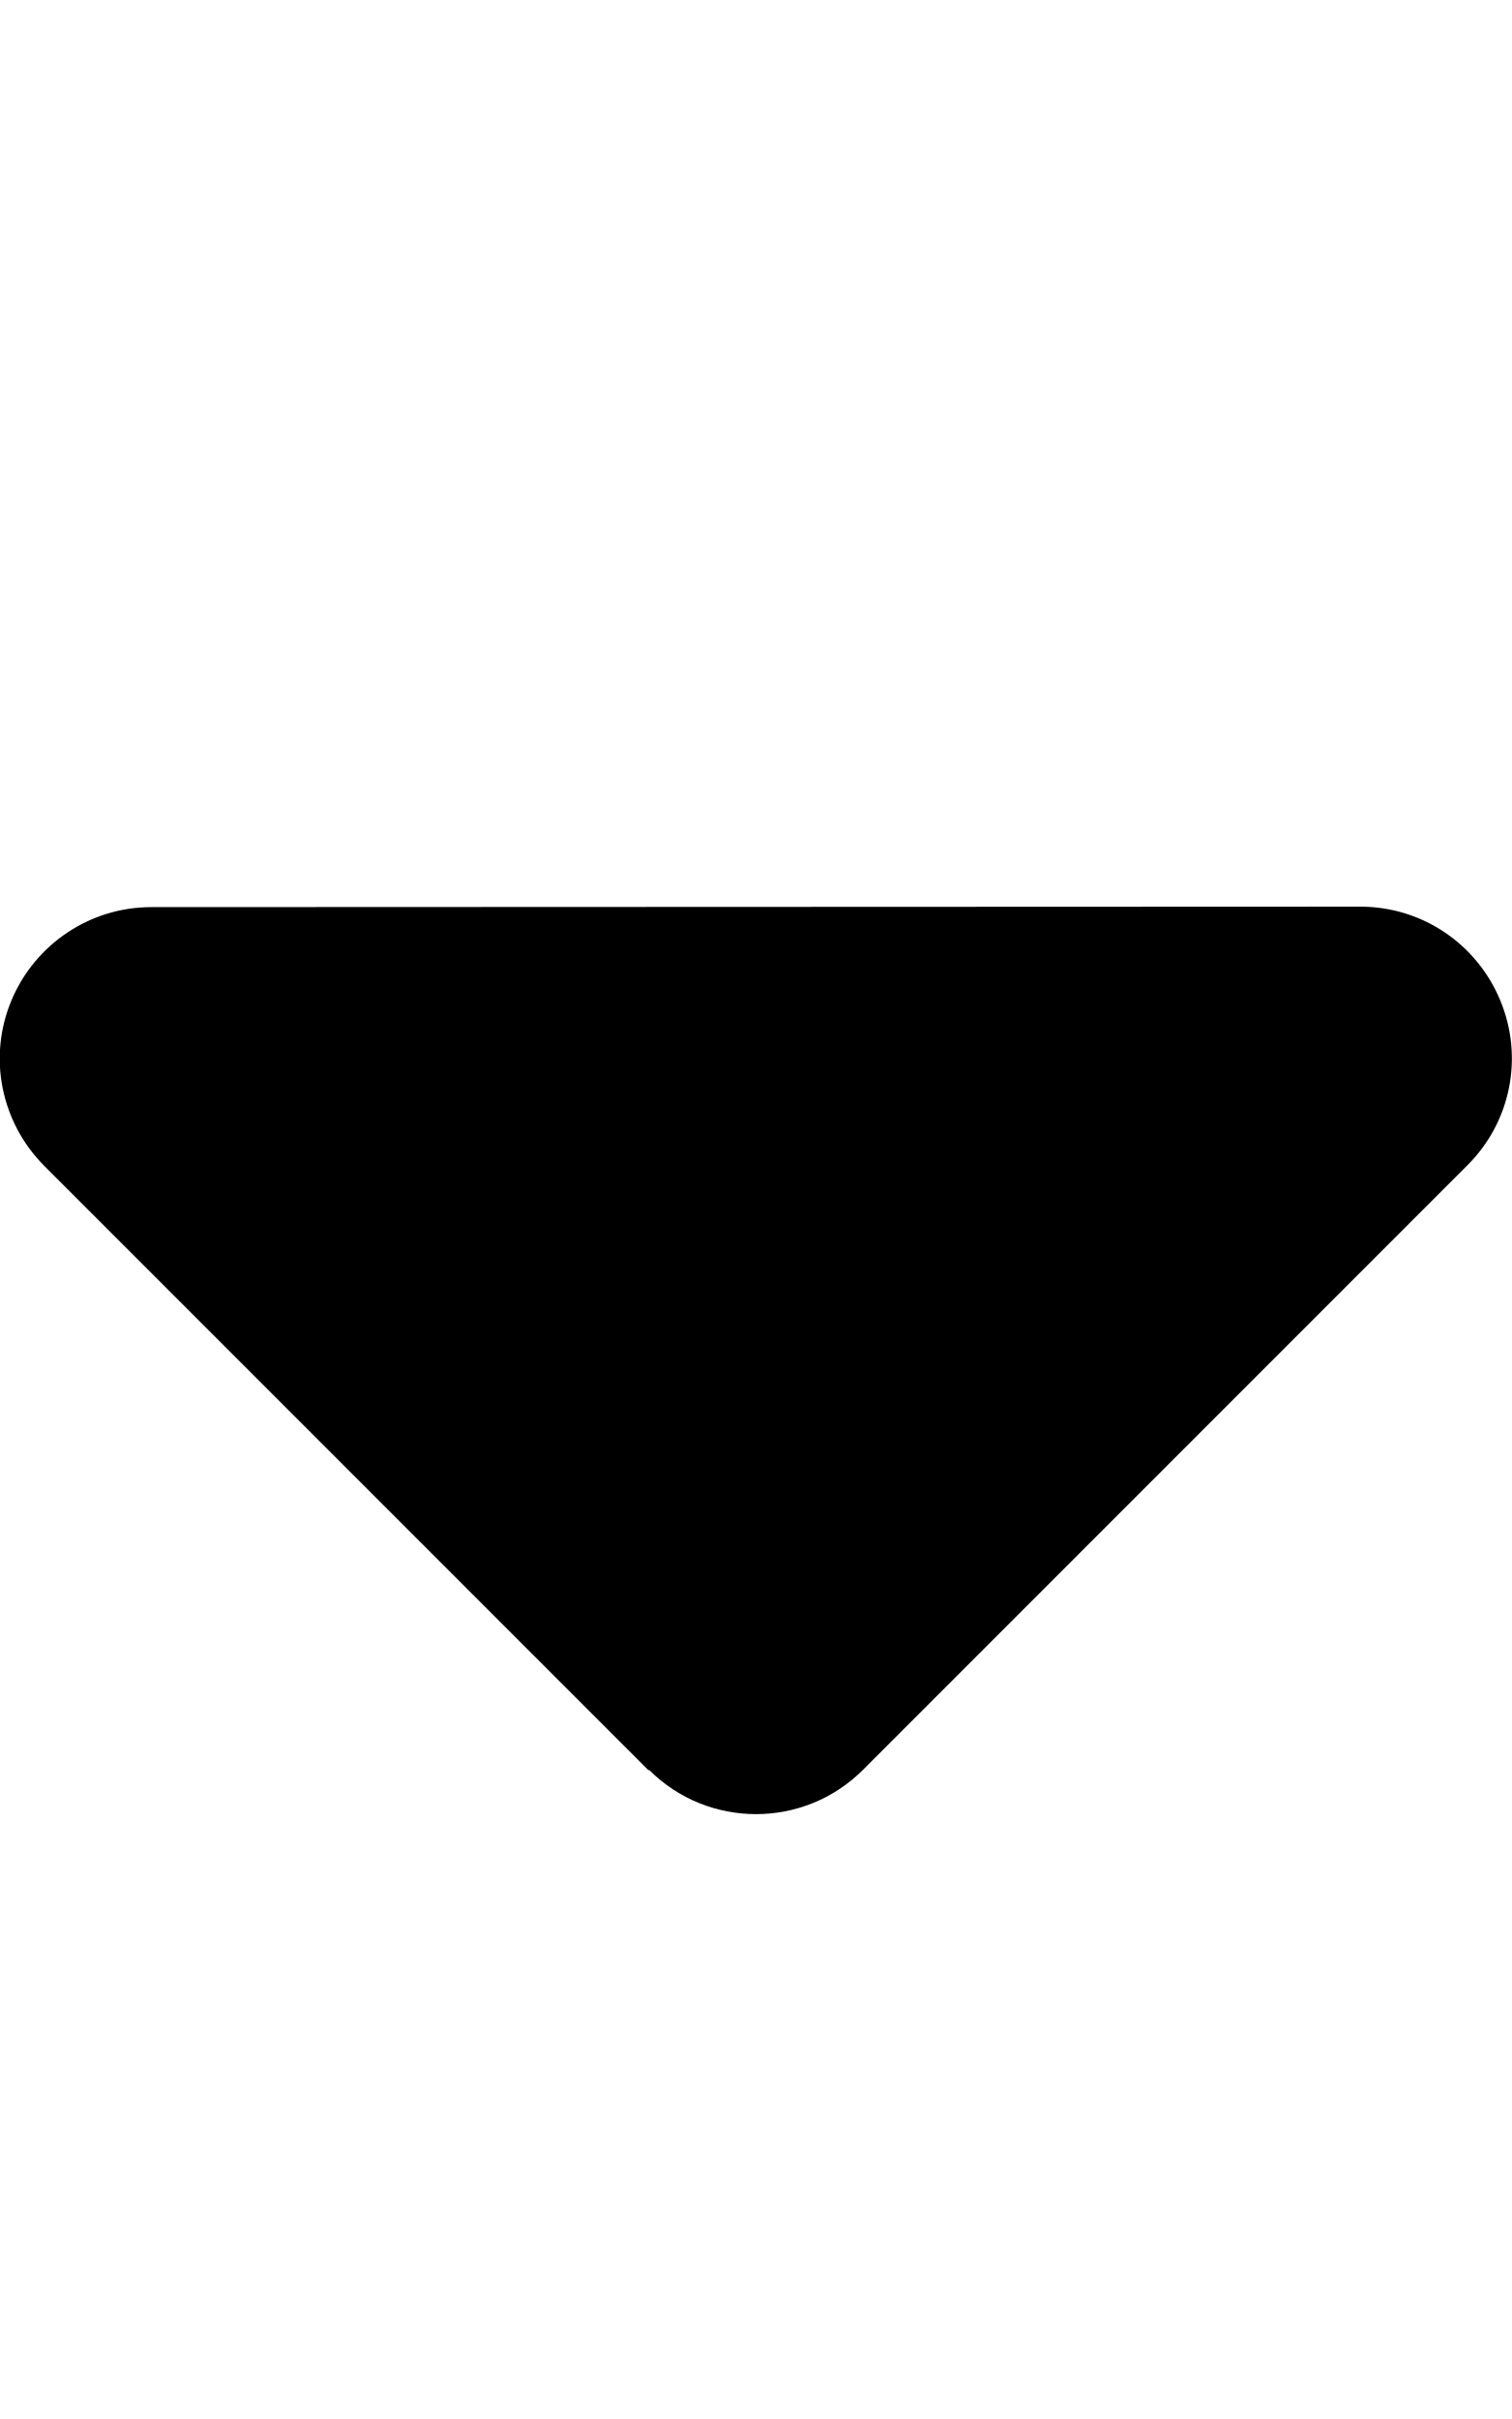
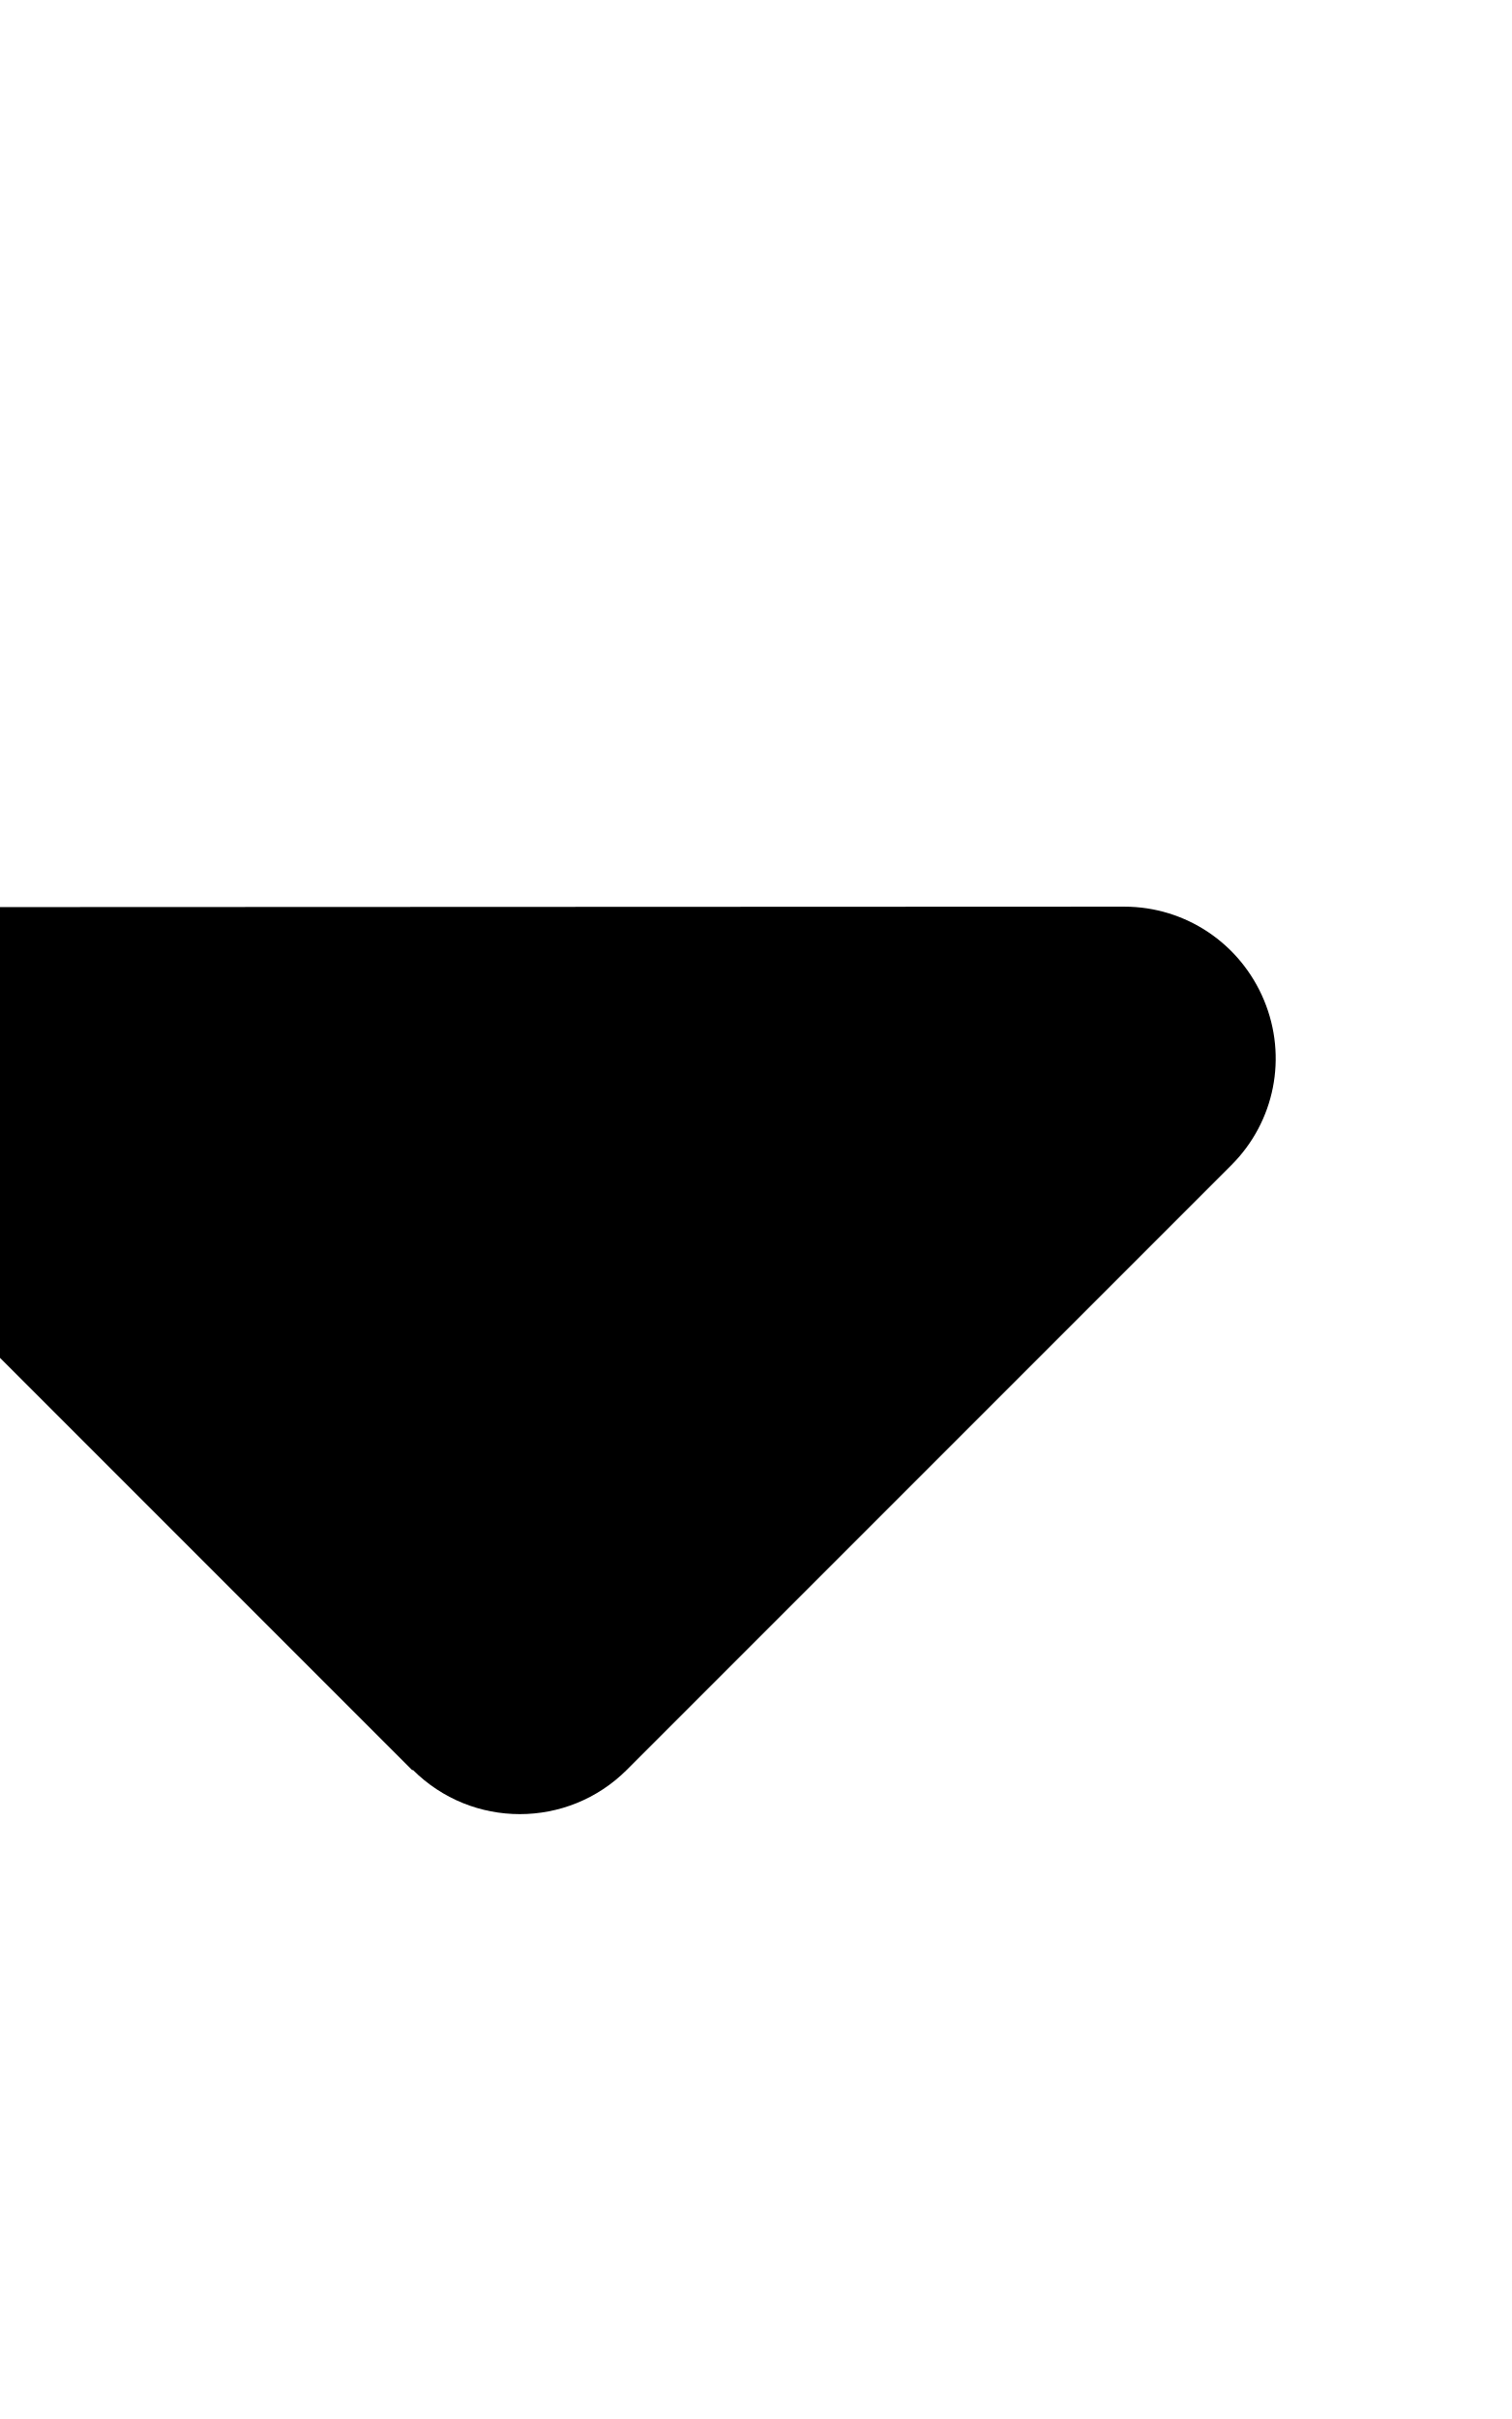
- <svg xmlns="http://www.w3.org/2000/svg" aria-label="Arrow" role="img" viewBox="0 0 320 512">
+ <svg xmlns="http://www.w3.org/2000/svg" fill="currentColor" aria-label="Arrow" role="img" viewBox="50 0 320 512">
  <path d="M137.4 374.6c12.5 12.5 32.8 12.5 45.3 0l128-128c9.2-9.2 11.9-22.9 6.9-34.9s-16.6-19.8-29.6-19.8L32 192c-12.9 0-24.6 7.8-29.6 19.8s-2.2 25.7 6.9 34.9l128 128z" />
</svg>
